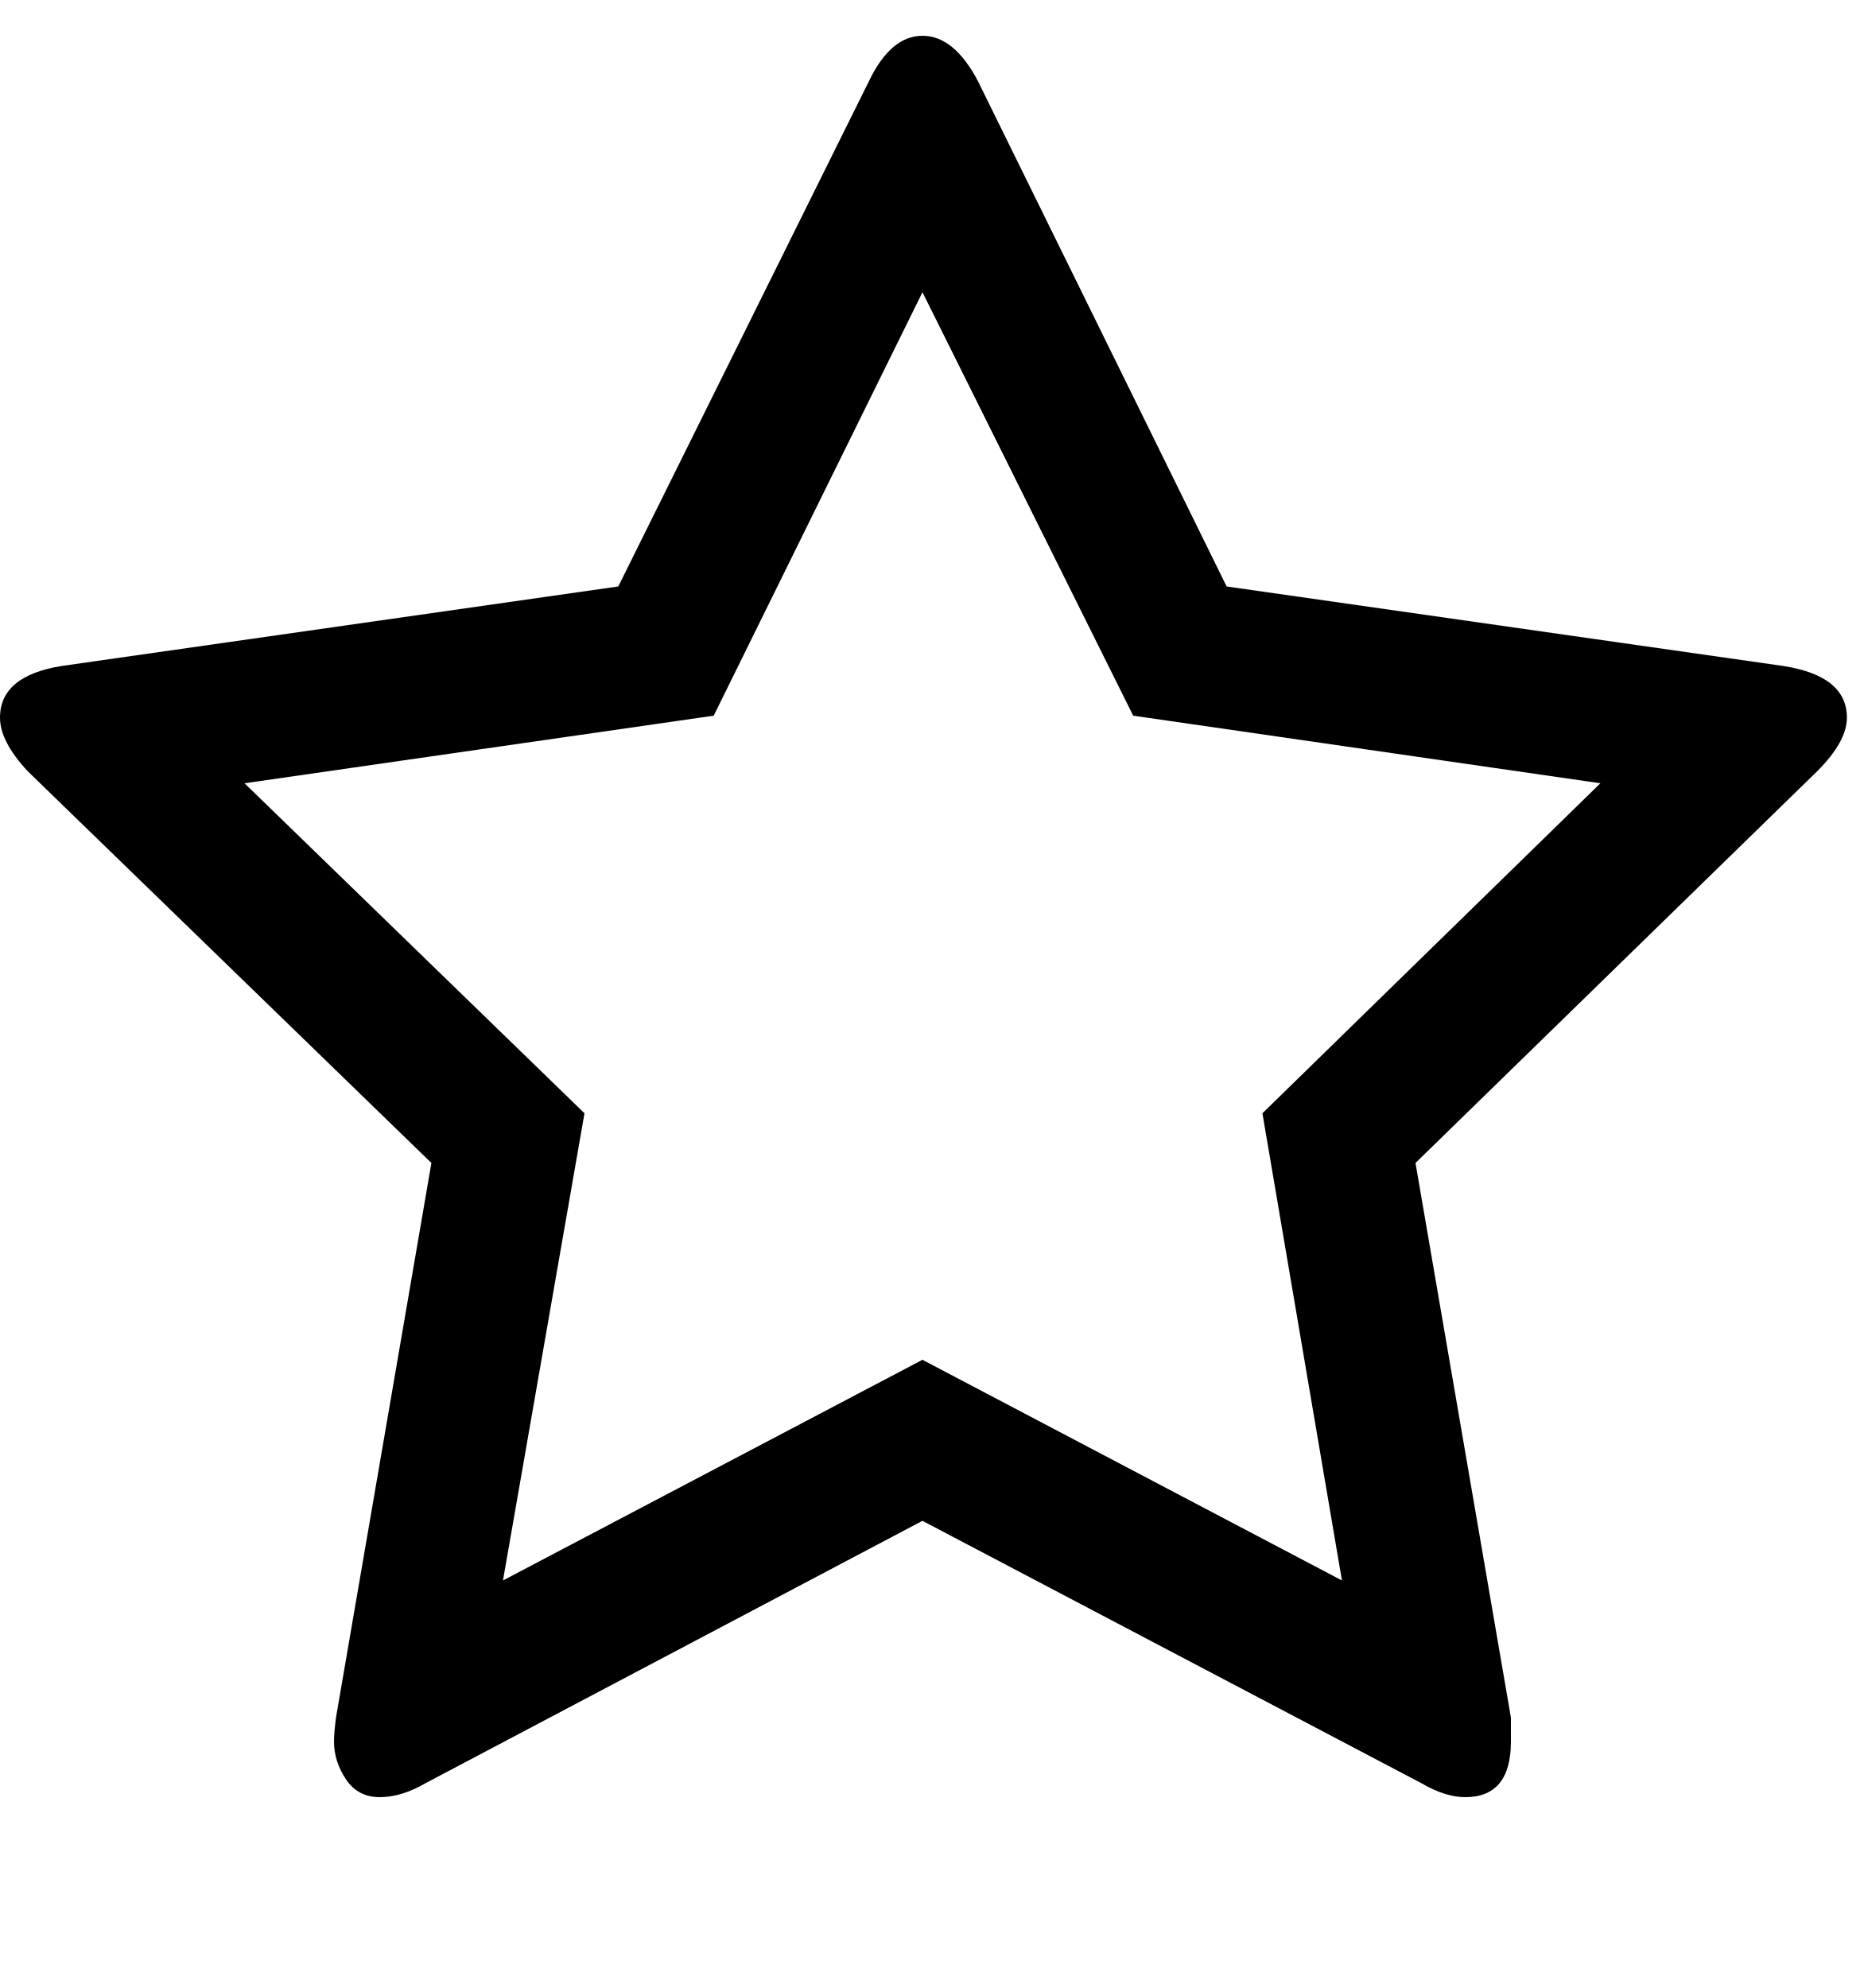
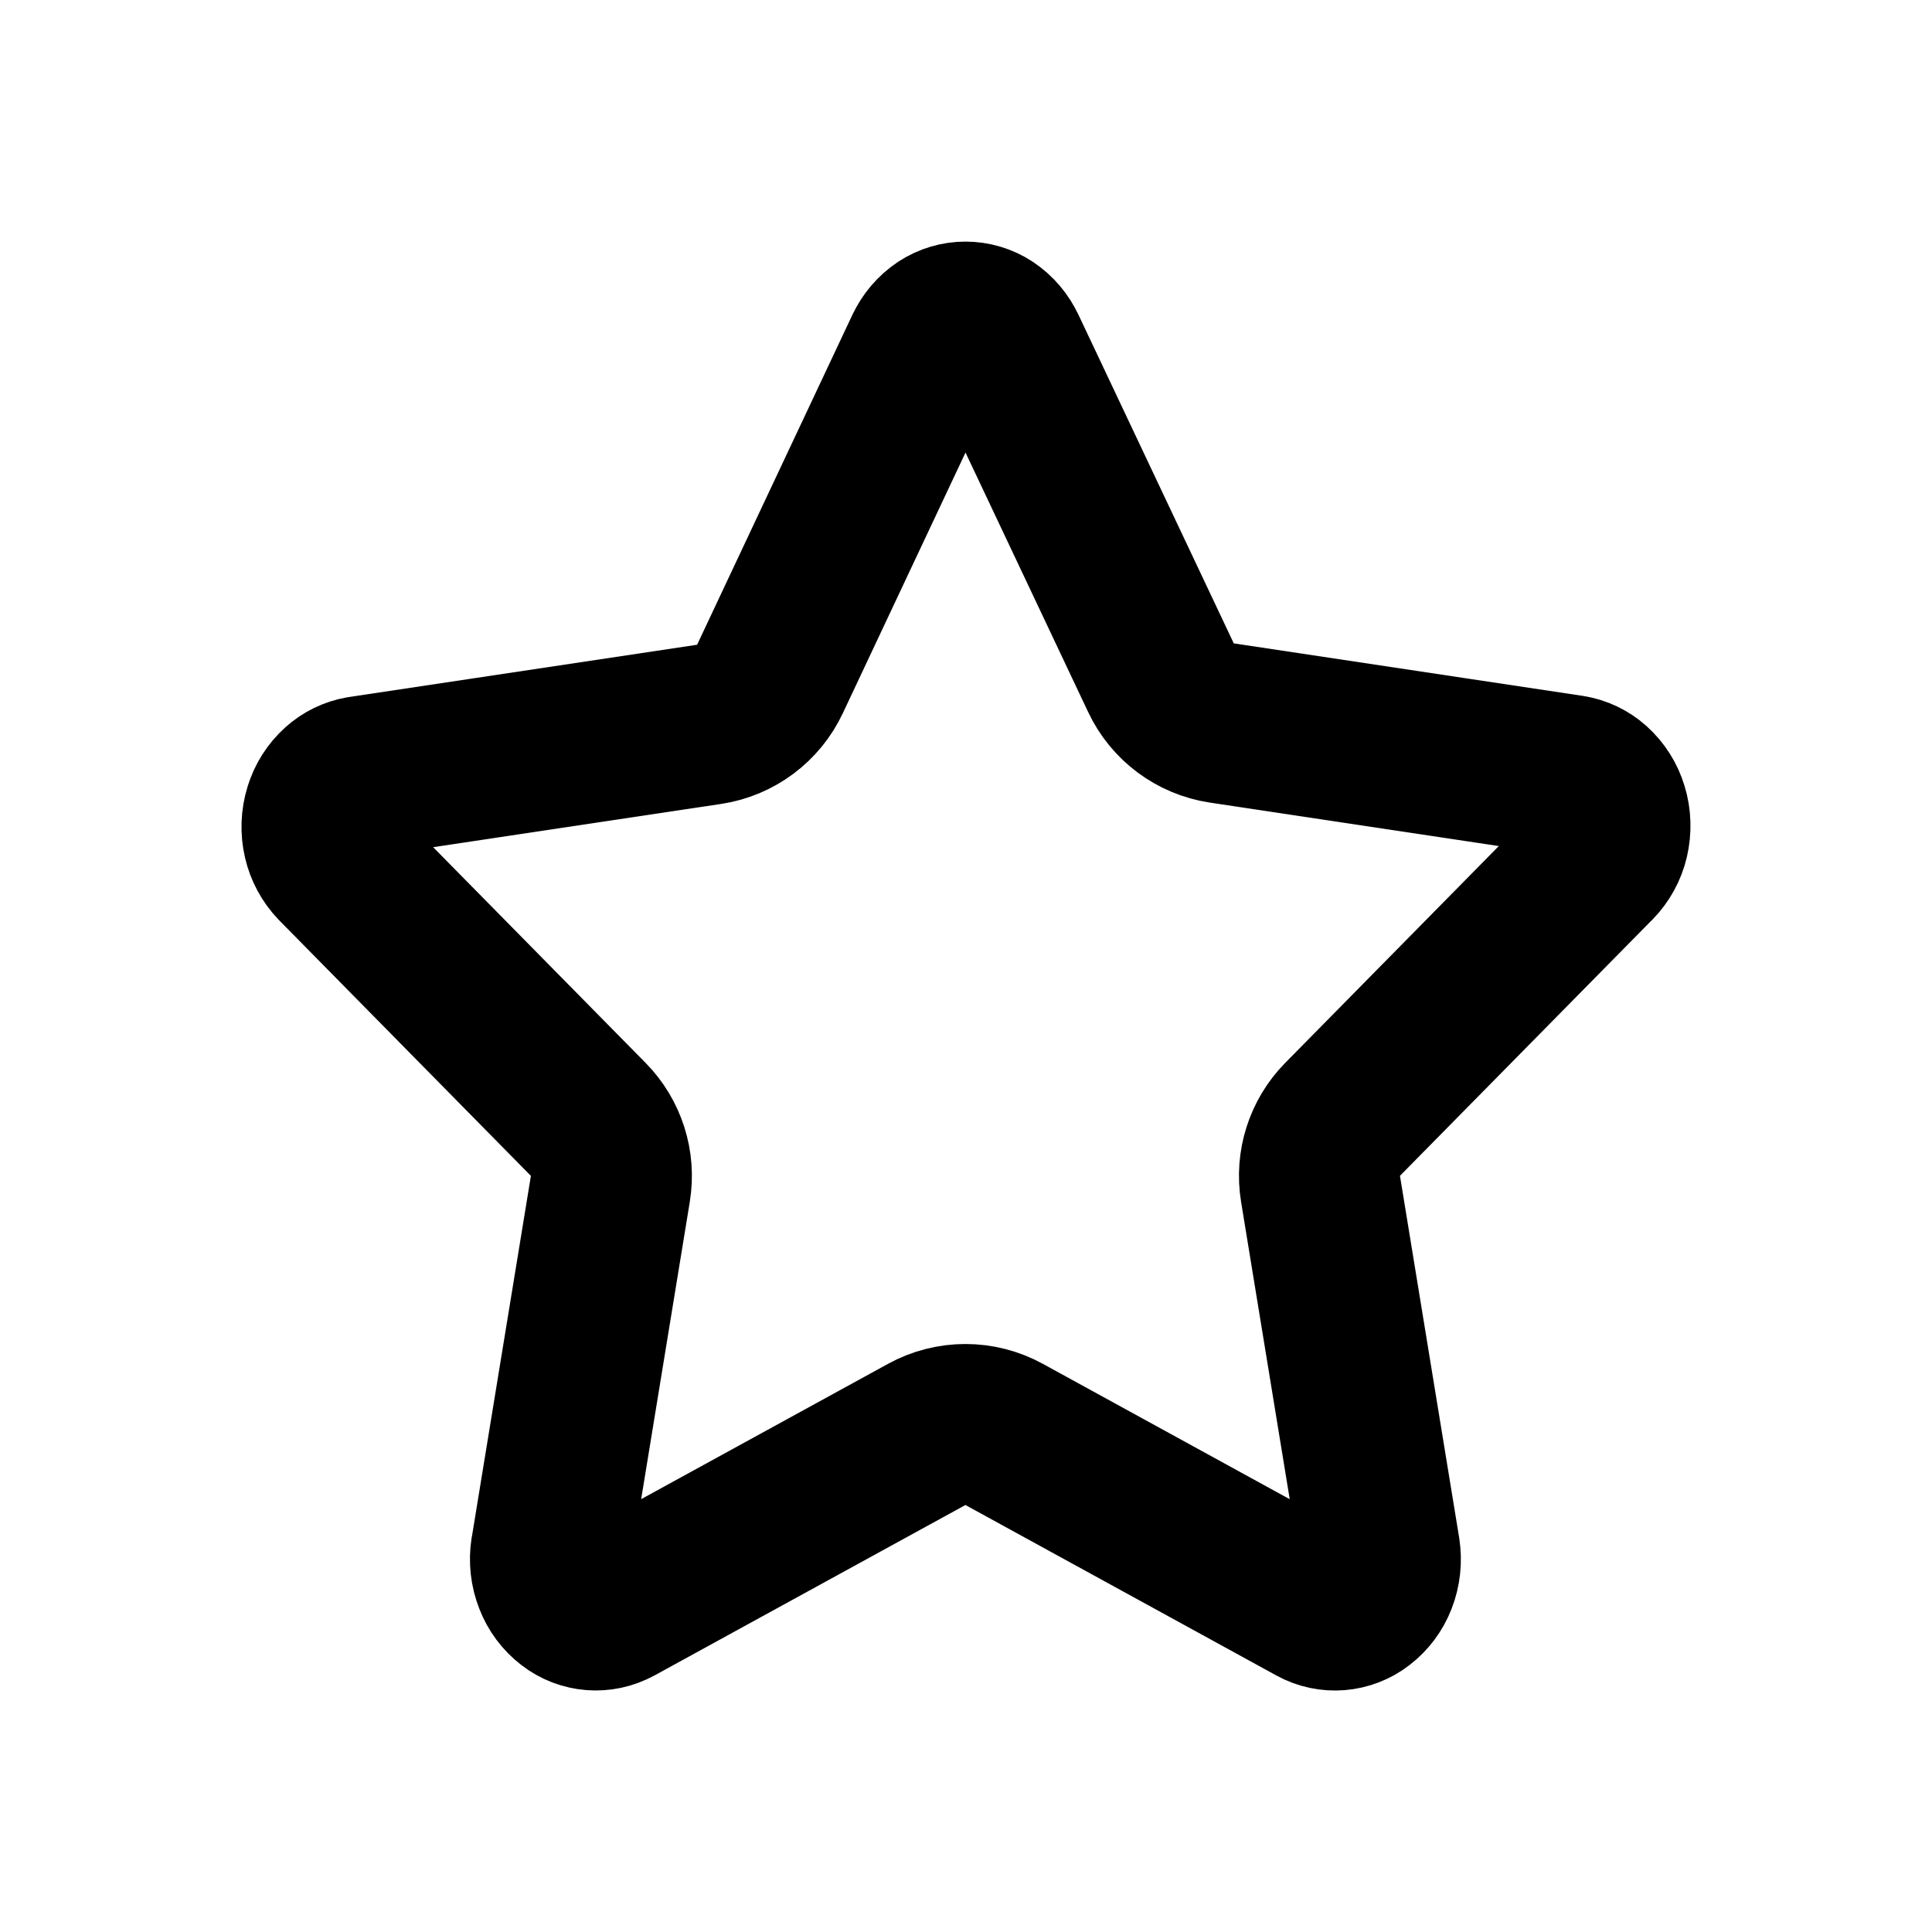
- <svg xmlns="http://www.w3.org/2000/svg" version="1.1" width="30" height="32" viewBox="0 0 30 32" fill="currentColor">
-   <path d="M20.32 17.92l5.44-5.312-7.52-1.088-3.392-6.816-3.36 6.816-7.552 1.088 5.472 5.312-1.312 7.52 6.752-3.552 6.752 3.552zM29.728 11.552q0 0.384-0.48 0.864l-6.464 6.304 1.536 8.928q0 0.128 0 0.384 0 0.896-0.736 0.896-0.32 0-0.704-0.224l-8.032-4.224-8 4.224q-0.384 0.224-0.736 0.224t-0.544-0.288-0.192-0.608q0-0.128 0.032-0.384l1.536-8.928-6.496-6.304q-0.448-0.48-0.448-0.864 0-0.672 0.992-0.832l8.96-1.28 4.032-8.128q0.352-0.736 0.864-0.736t0.896 0.736l4 8.128 8.96 1.28q1.024 0.16 1.024 0.832z" />
+ <svg xmlns="http://www.w3.org/2000/svg" width="24" height="24" fill="none" stroke="currentColor" viewBox="0 0 24 24">
+   <path d="M7.582 14.768a1 1 0 00-.275-.863l-3.126-3.174a.648.648 0 01-.163-.302.694.694 0 01.013-.363.635.635 0 01.183-.288.538.538 0 01.267-.13l4.328-.65a1 1 0 00.756-.564l1.925-4.09h0l.002-.003a.61.61 0 01.217-.255.52.52 0 01.569 0 .608.608 0 01.216.255h0l.003.005 1.925 4.073a1 1 0 00.755.562l4.334.652s0 0 0 0a.537.537 0 01.274.13.635.635 0 01.184.29c.037.118.04.245.012.366a.646.646 0 01-.168.305h0l-.005.004-3.13 3.177a1 1 0 00-.274.863l.735 4.493v.002a.691.691 0 01-.039.36.62.62 0 01-.201.269.513.513 0 01-.562.045s0 0 0 0l-3.863-2.118a1 1 0 00-.962 0L7.65 19.936h-.001a.513.513 0 01-.562-.044.62.62 0 01-.201-.27.691.691 0 01-.04-.36h.001l.735-4.494z" stroke-width="2" stroke-linejoin="round" />
</svg>
